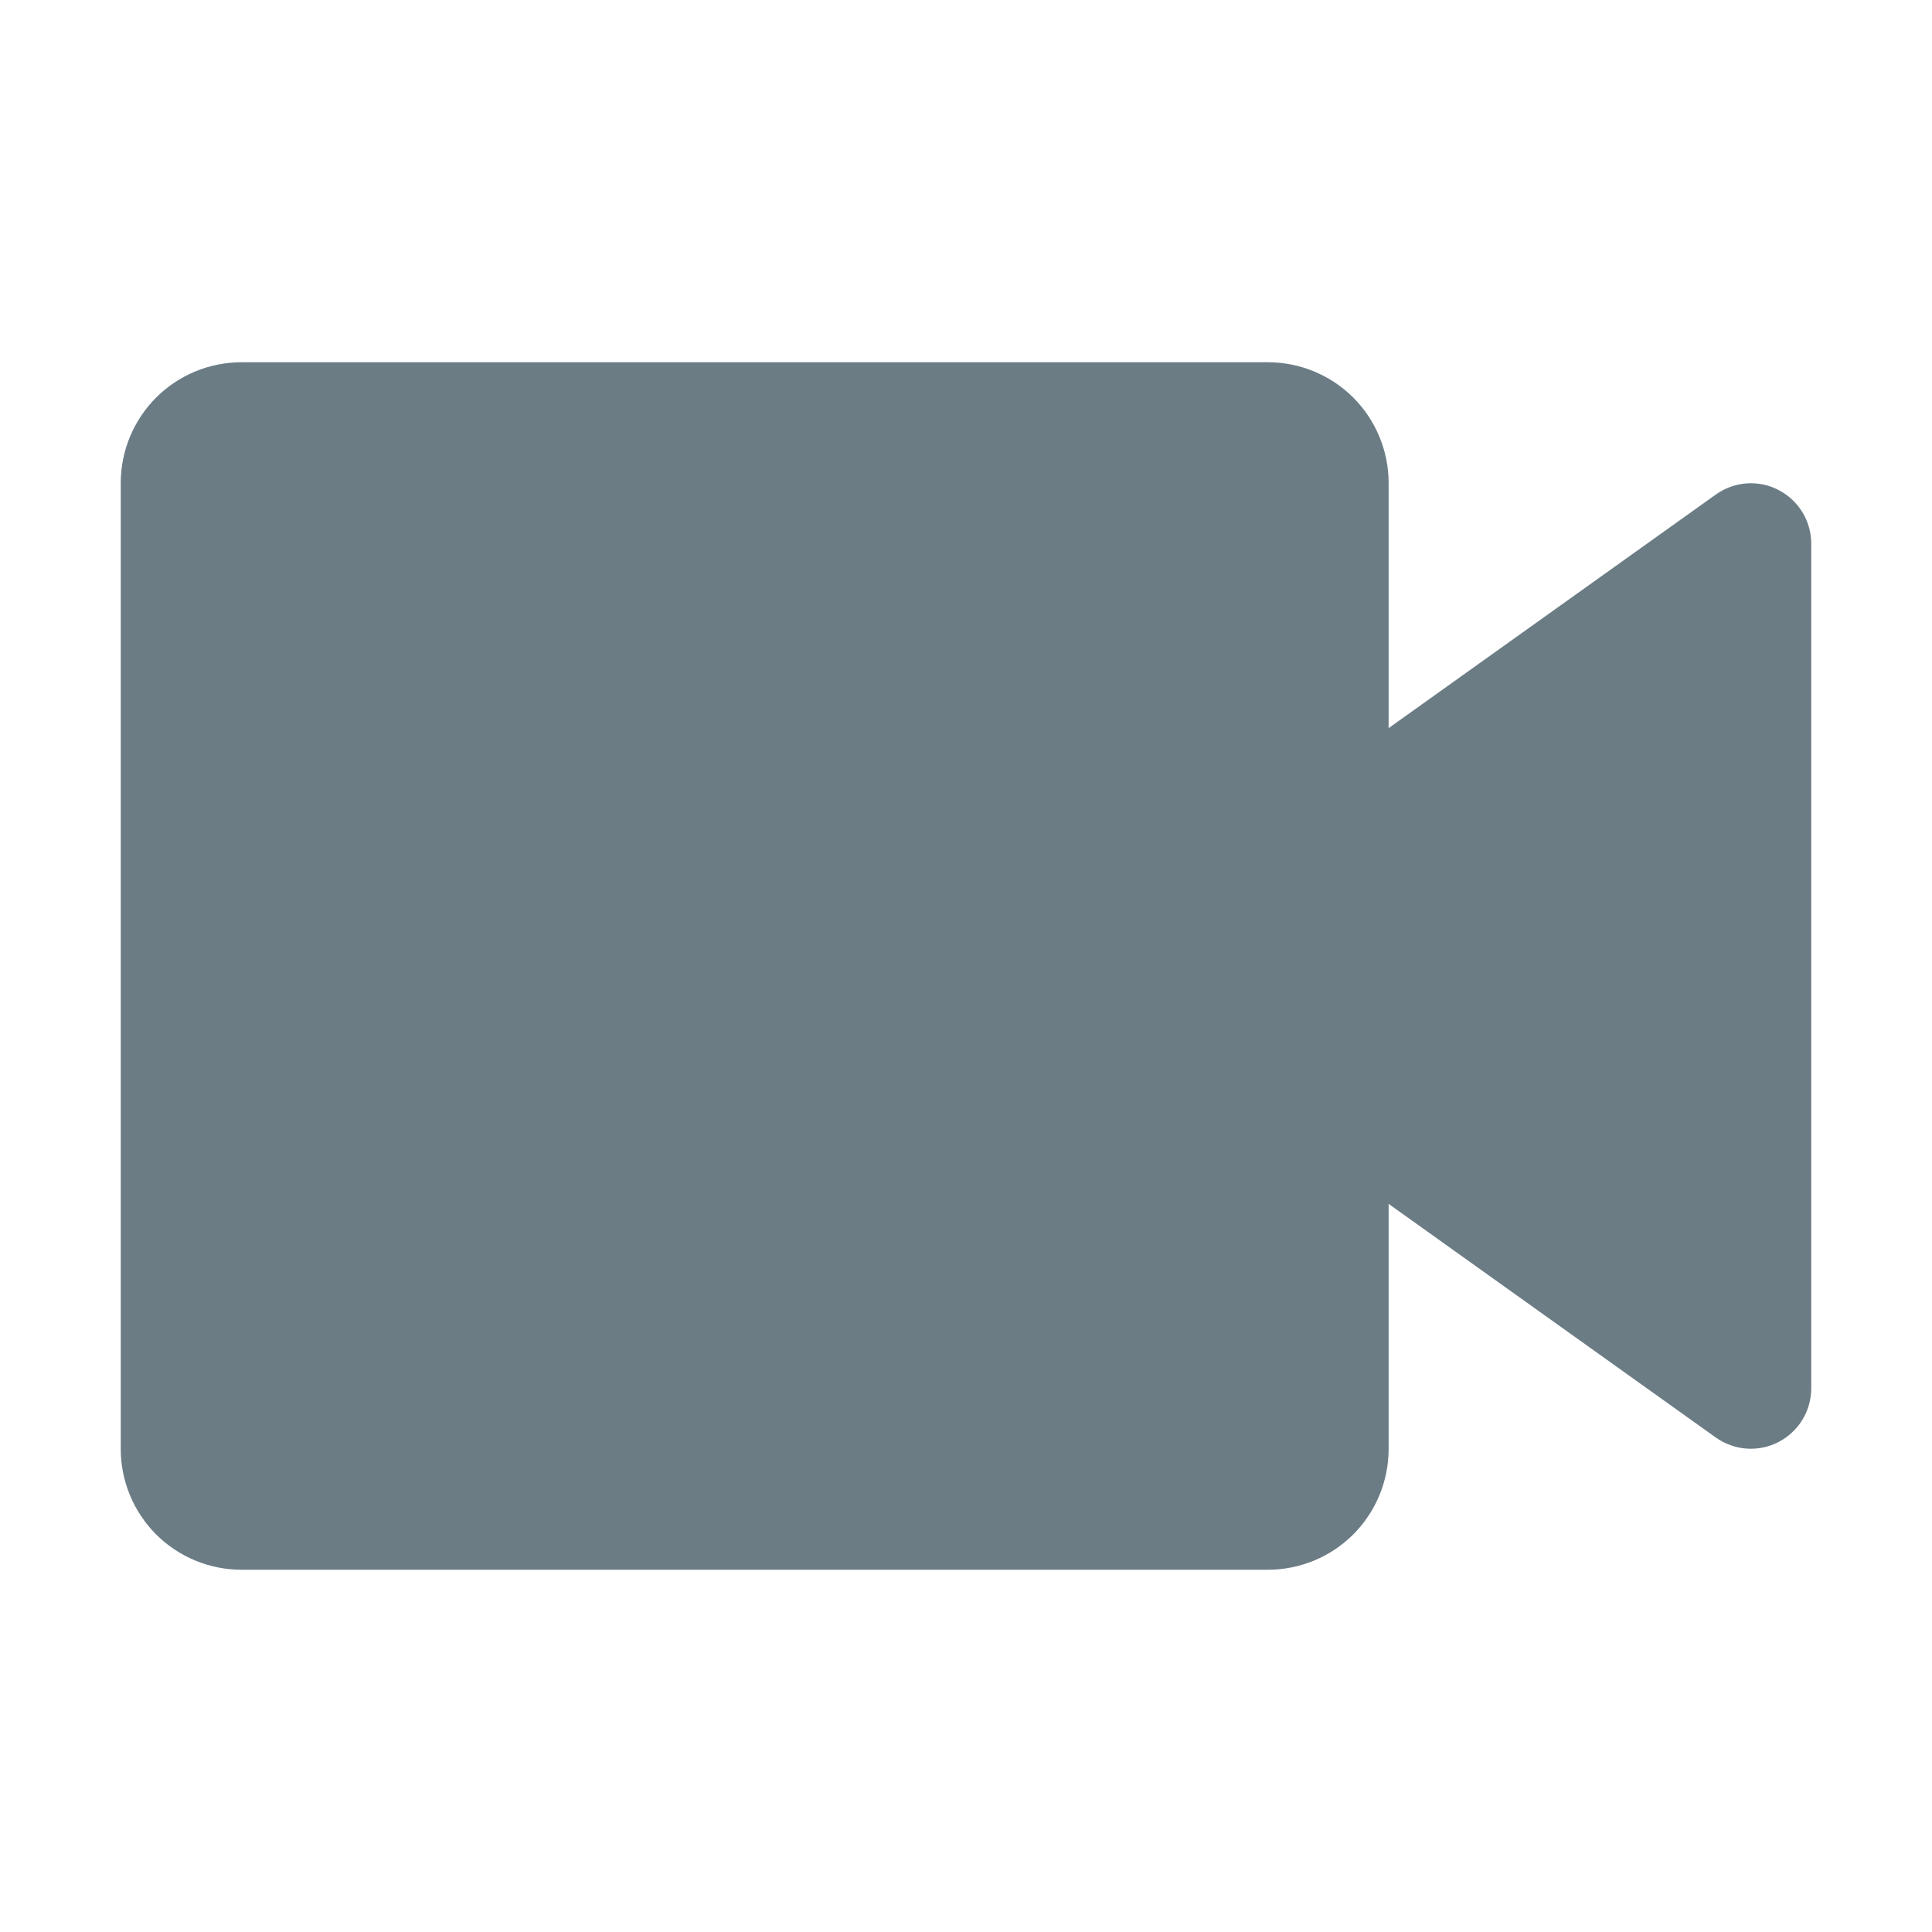
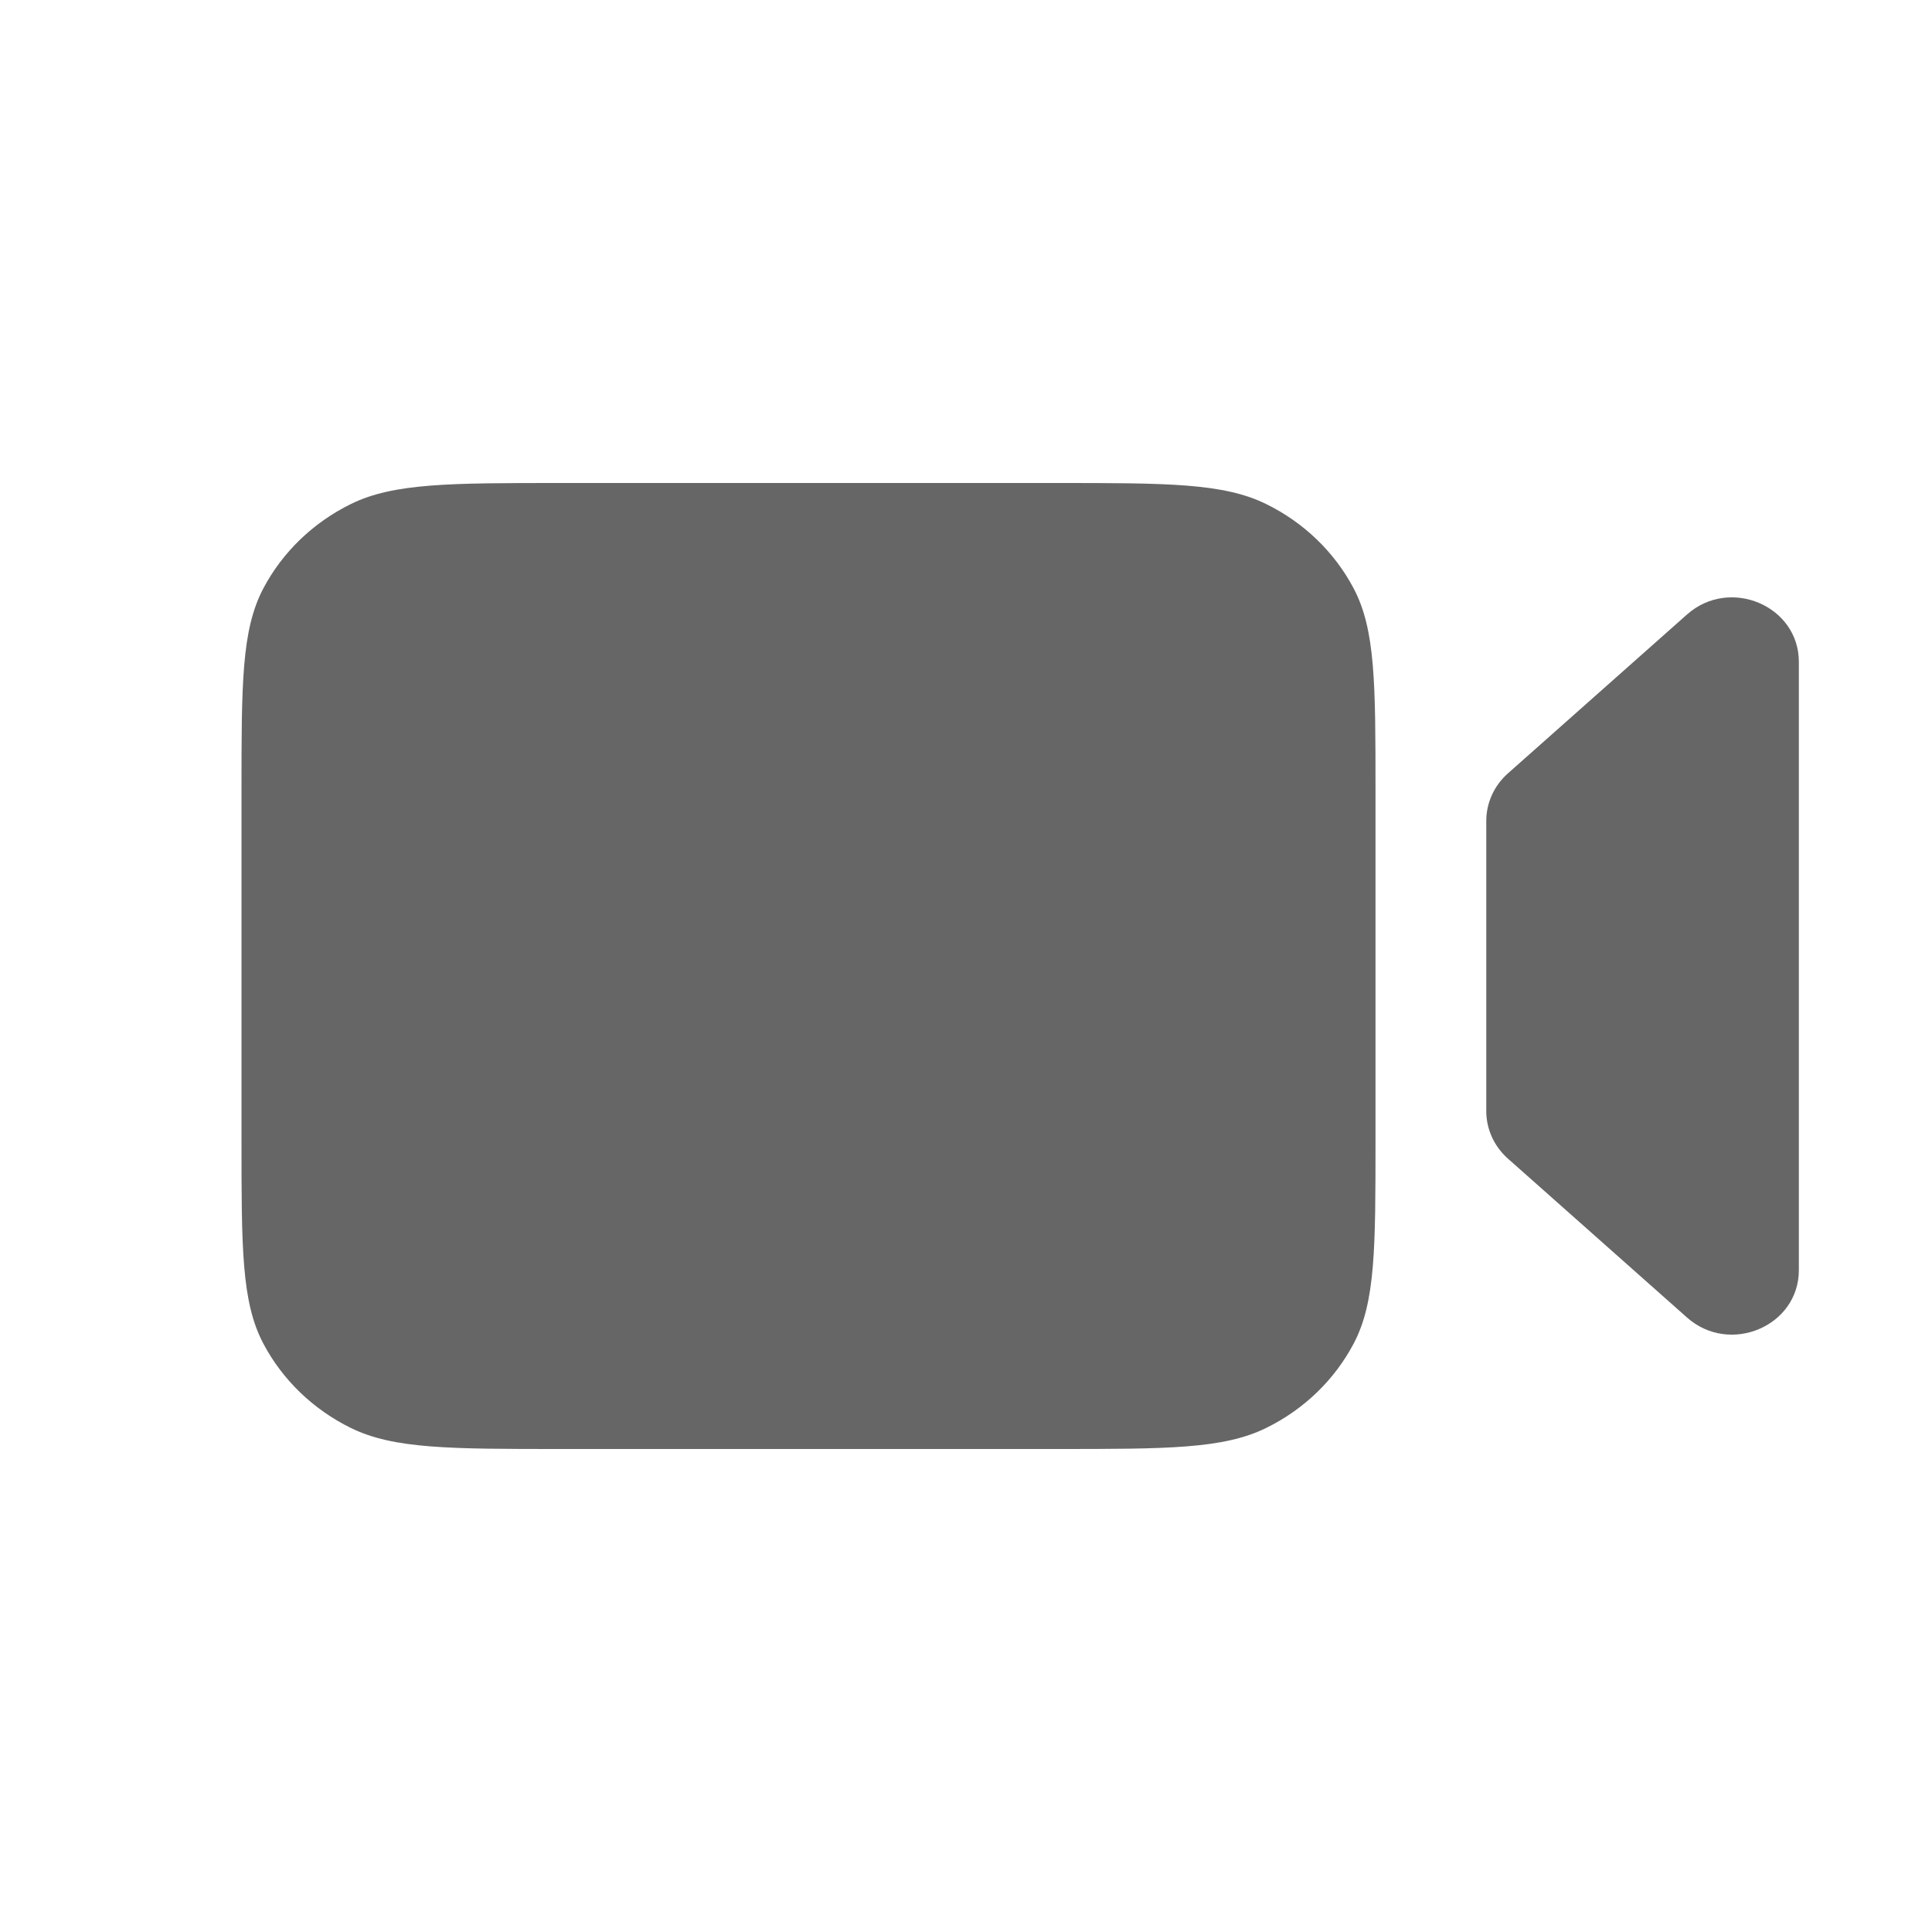
<svg xmlns="http://www.w3.org/2000/svg" width="24" height="24" viewBox="0 0 24 24" fill="none">
-   <path d="M15.75 19.5H3C2.602 19.5 2.221 19.342 1.939 19.061C1.658 18.779 1.5 18.398 1.5 18V6C1.5 5.602 1.658 5.221 1.939 4.939C2.221 4.658 2.602 4.5 3 4.5H15.75C16.148 4.5 16.529 4.658 16.811 4.939C17.092 5.221 17.25 5.602 17.25 6V9.045L21.315 6.143C21.427 6.063 21.559 6.015 21.696 6.005C21.833 5.995 21.97 6.023 22.092 6.086C22.214 6.149 22.317 6.244 22.389 6.361C22.461 6.478 22.499 6.613 22.5 6.75V17.25C22.499 17.387 22.461 17.522 22.389 17.639C22.317 17.756 22.214 17.851 22.092 17.914C21.97 17.977 21.833 18.005 21.696 17.995C21.559 17.985 21.427 17.937 21.315 17.858L17.25 14.955V18C17.25 18.398 17.092 18.779 16.811 19.061C16.529 19.342 16.148 19.5 15.75 19.5Z" fill="#6B7C85" />
+   <path d="M3.271 7.31C3 7.824 3 8.496 3 9.84V14.16C3 15.504 3 16.176 3.271 16.69C3.509 17.141 3.89 17.508 4.357 17.738C4.889 18 5.585 18 6.978 18H13.11C14.502 18 15.198 18 15.73 17.738C16.198 17.508 16.578 17.141 16.816 16.69C17.087 16.176 17.087 15.504 17.087 14.16V9.84C17.087 8.496 17.087 7.824 16.816 7.31C16.578 6.859 16.198 6.492 15.73 6.262C15.198 6 14.502 6 13.11 6H6.978C5.585 6 4.889 6 4.357 6.262C3.89 6.492 3.509 6.859 3.271 7.31Z" fill="black" fill-opacity="0.6" />
+   <path d="M18.731 9.608C18.56 9.76 18.463 9.974 18.463 10.197V13.803C18.463 14.026 18.56 14.24 18.731 14.392L20.957 16.367C21.488 16.838 22.346 16.475 22.346 15.778V8.222C22.346 7.525 21.488 7.162 20.957 7.633L18.731 9.608Z" fill="black" fill-opacity="0.6" />
</svg>
